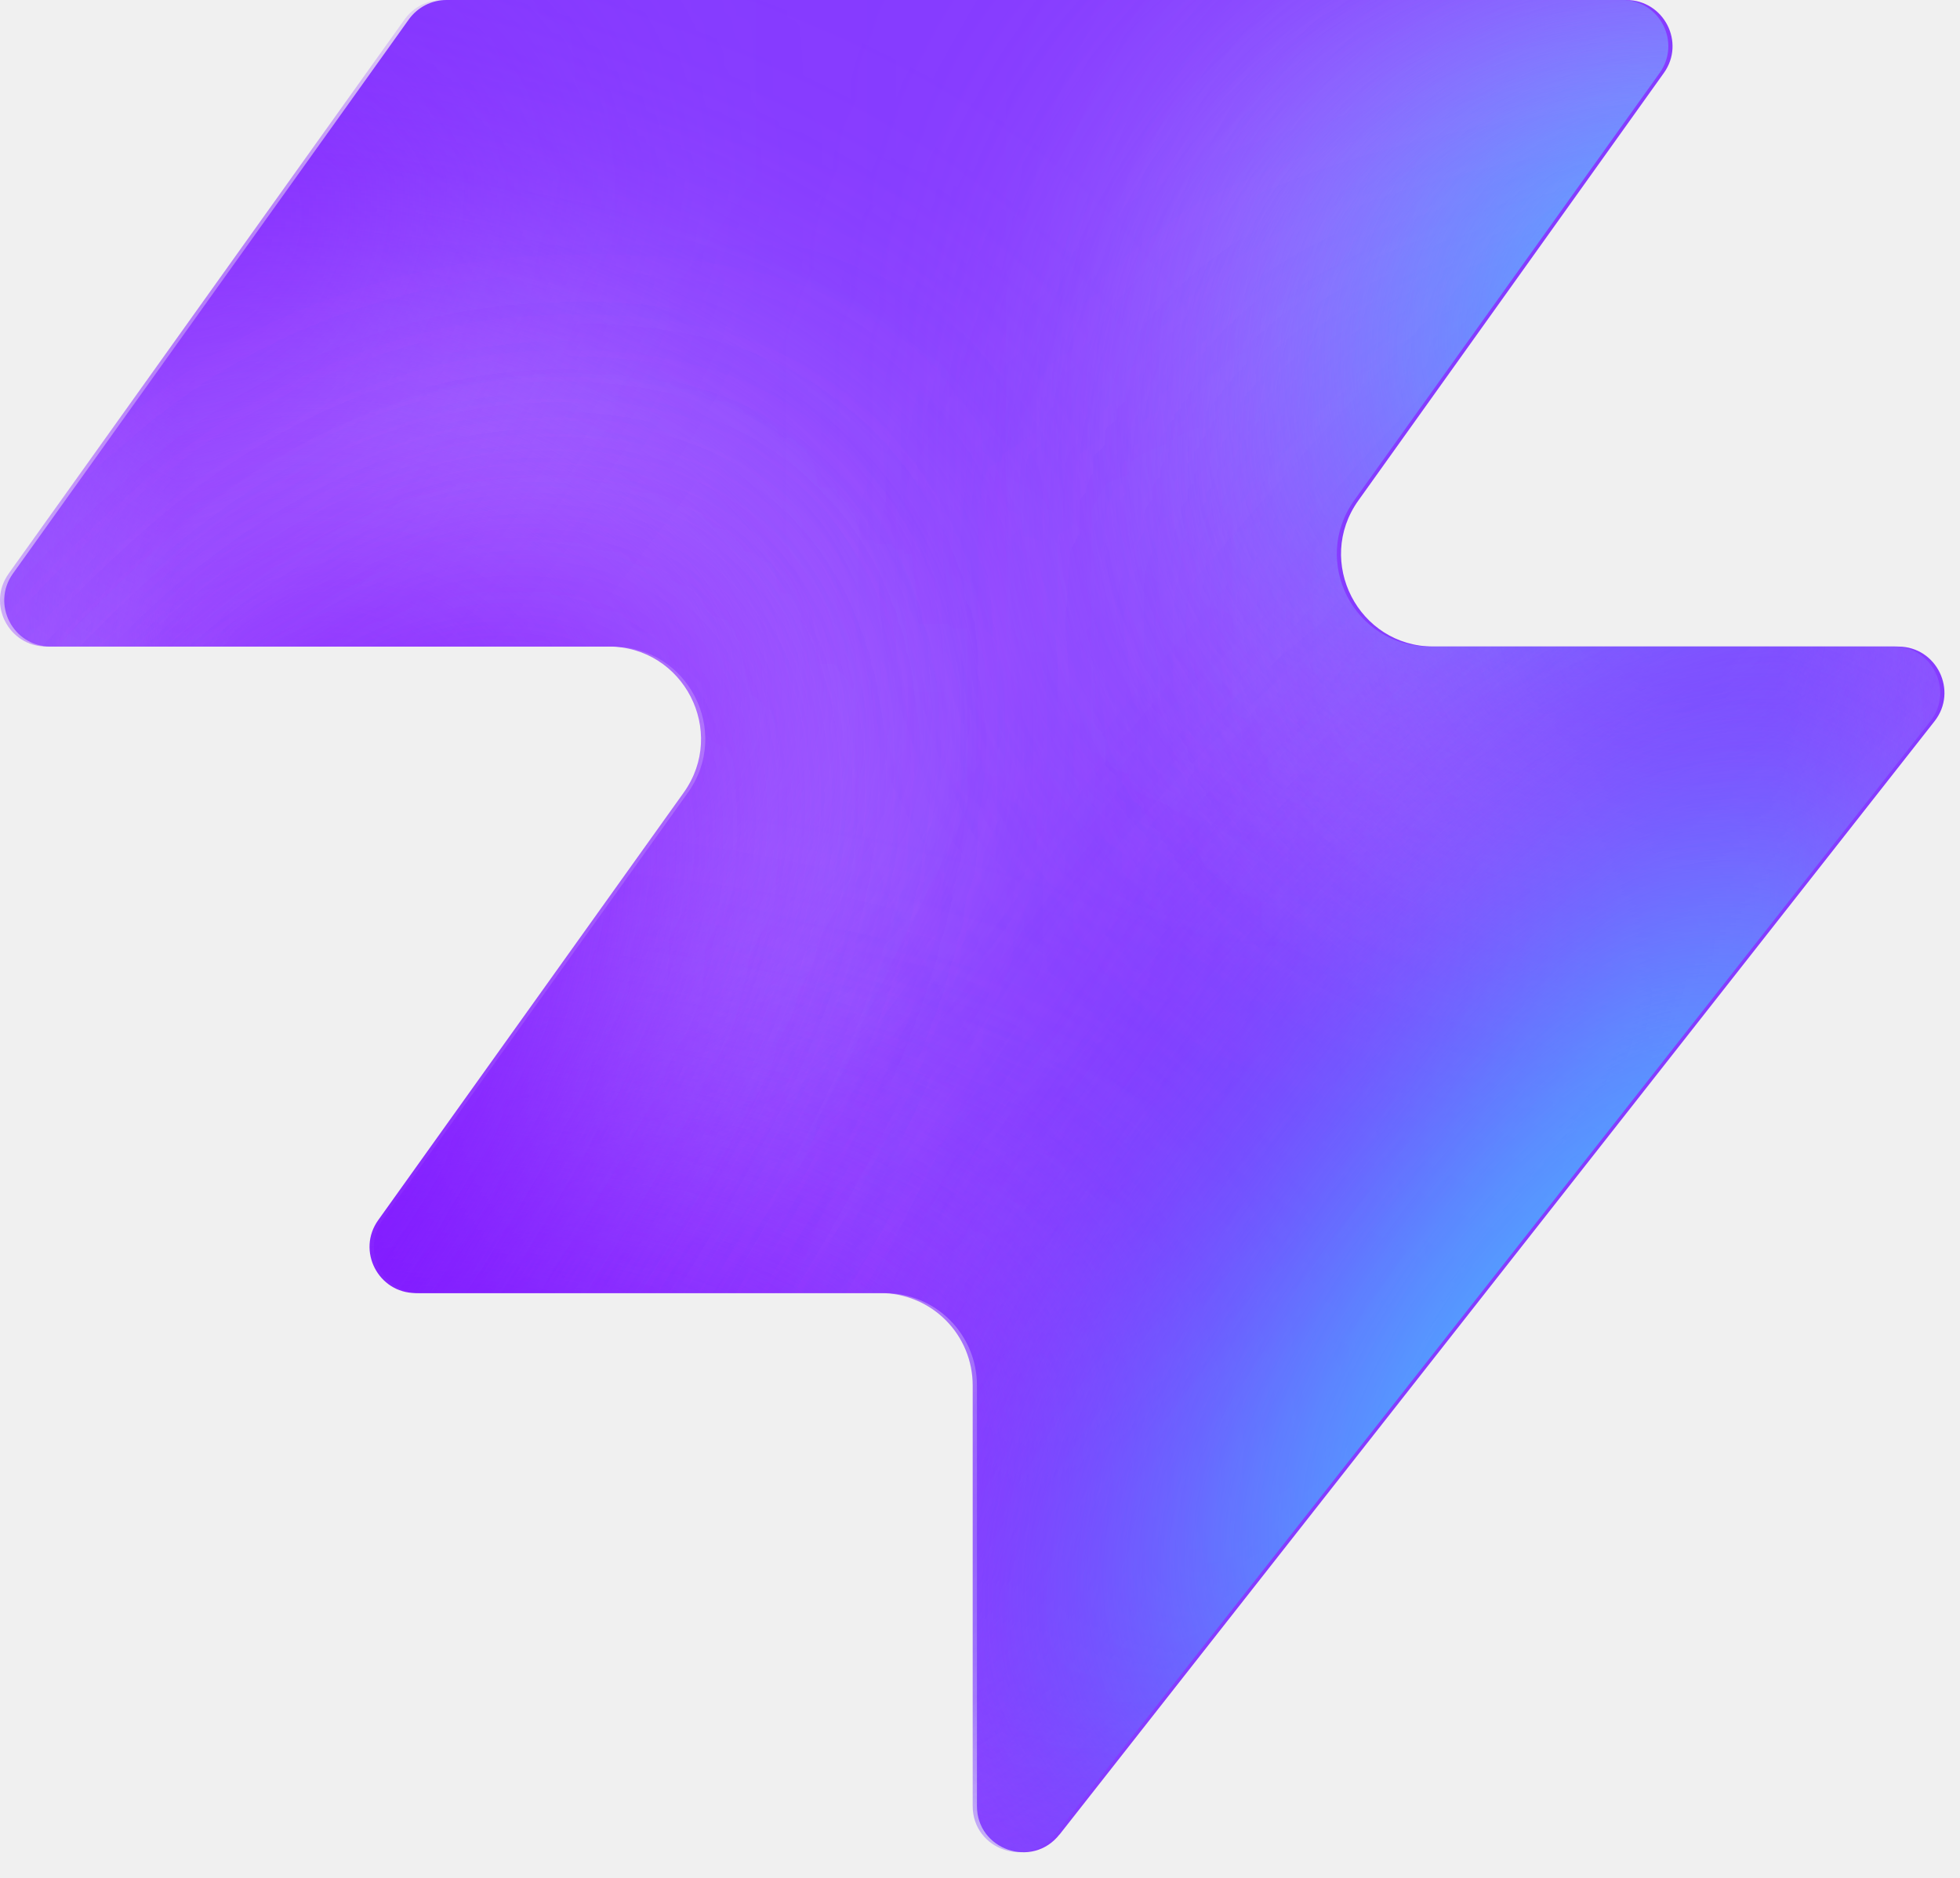
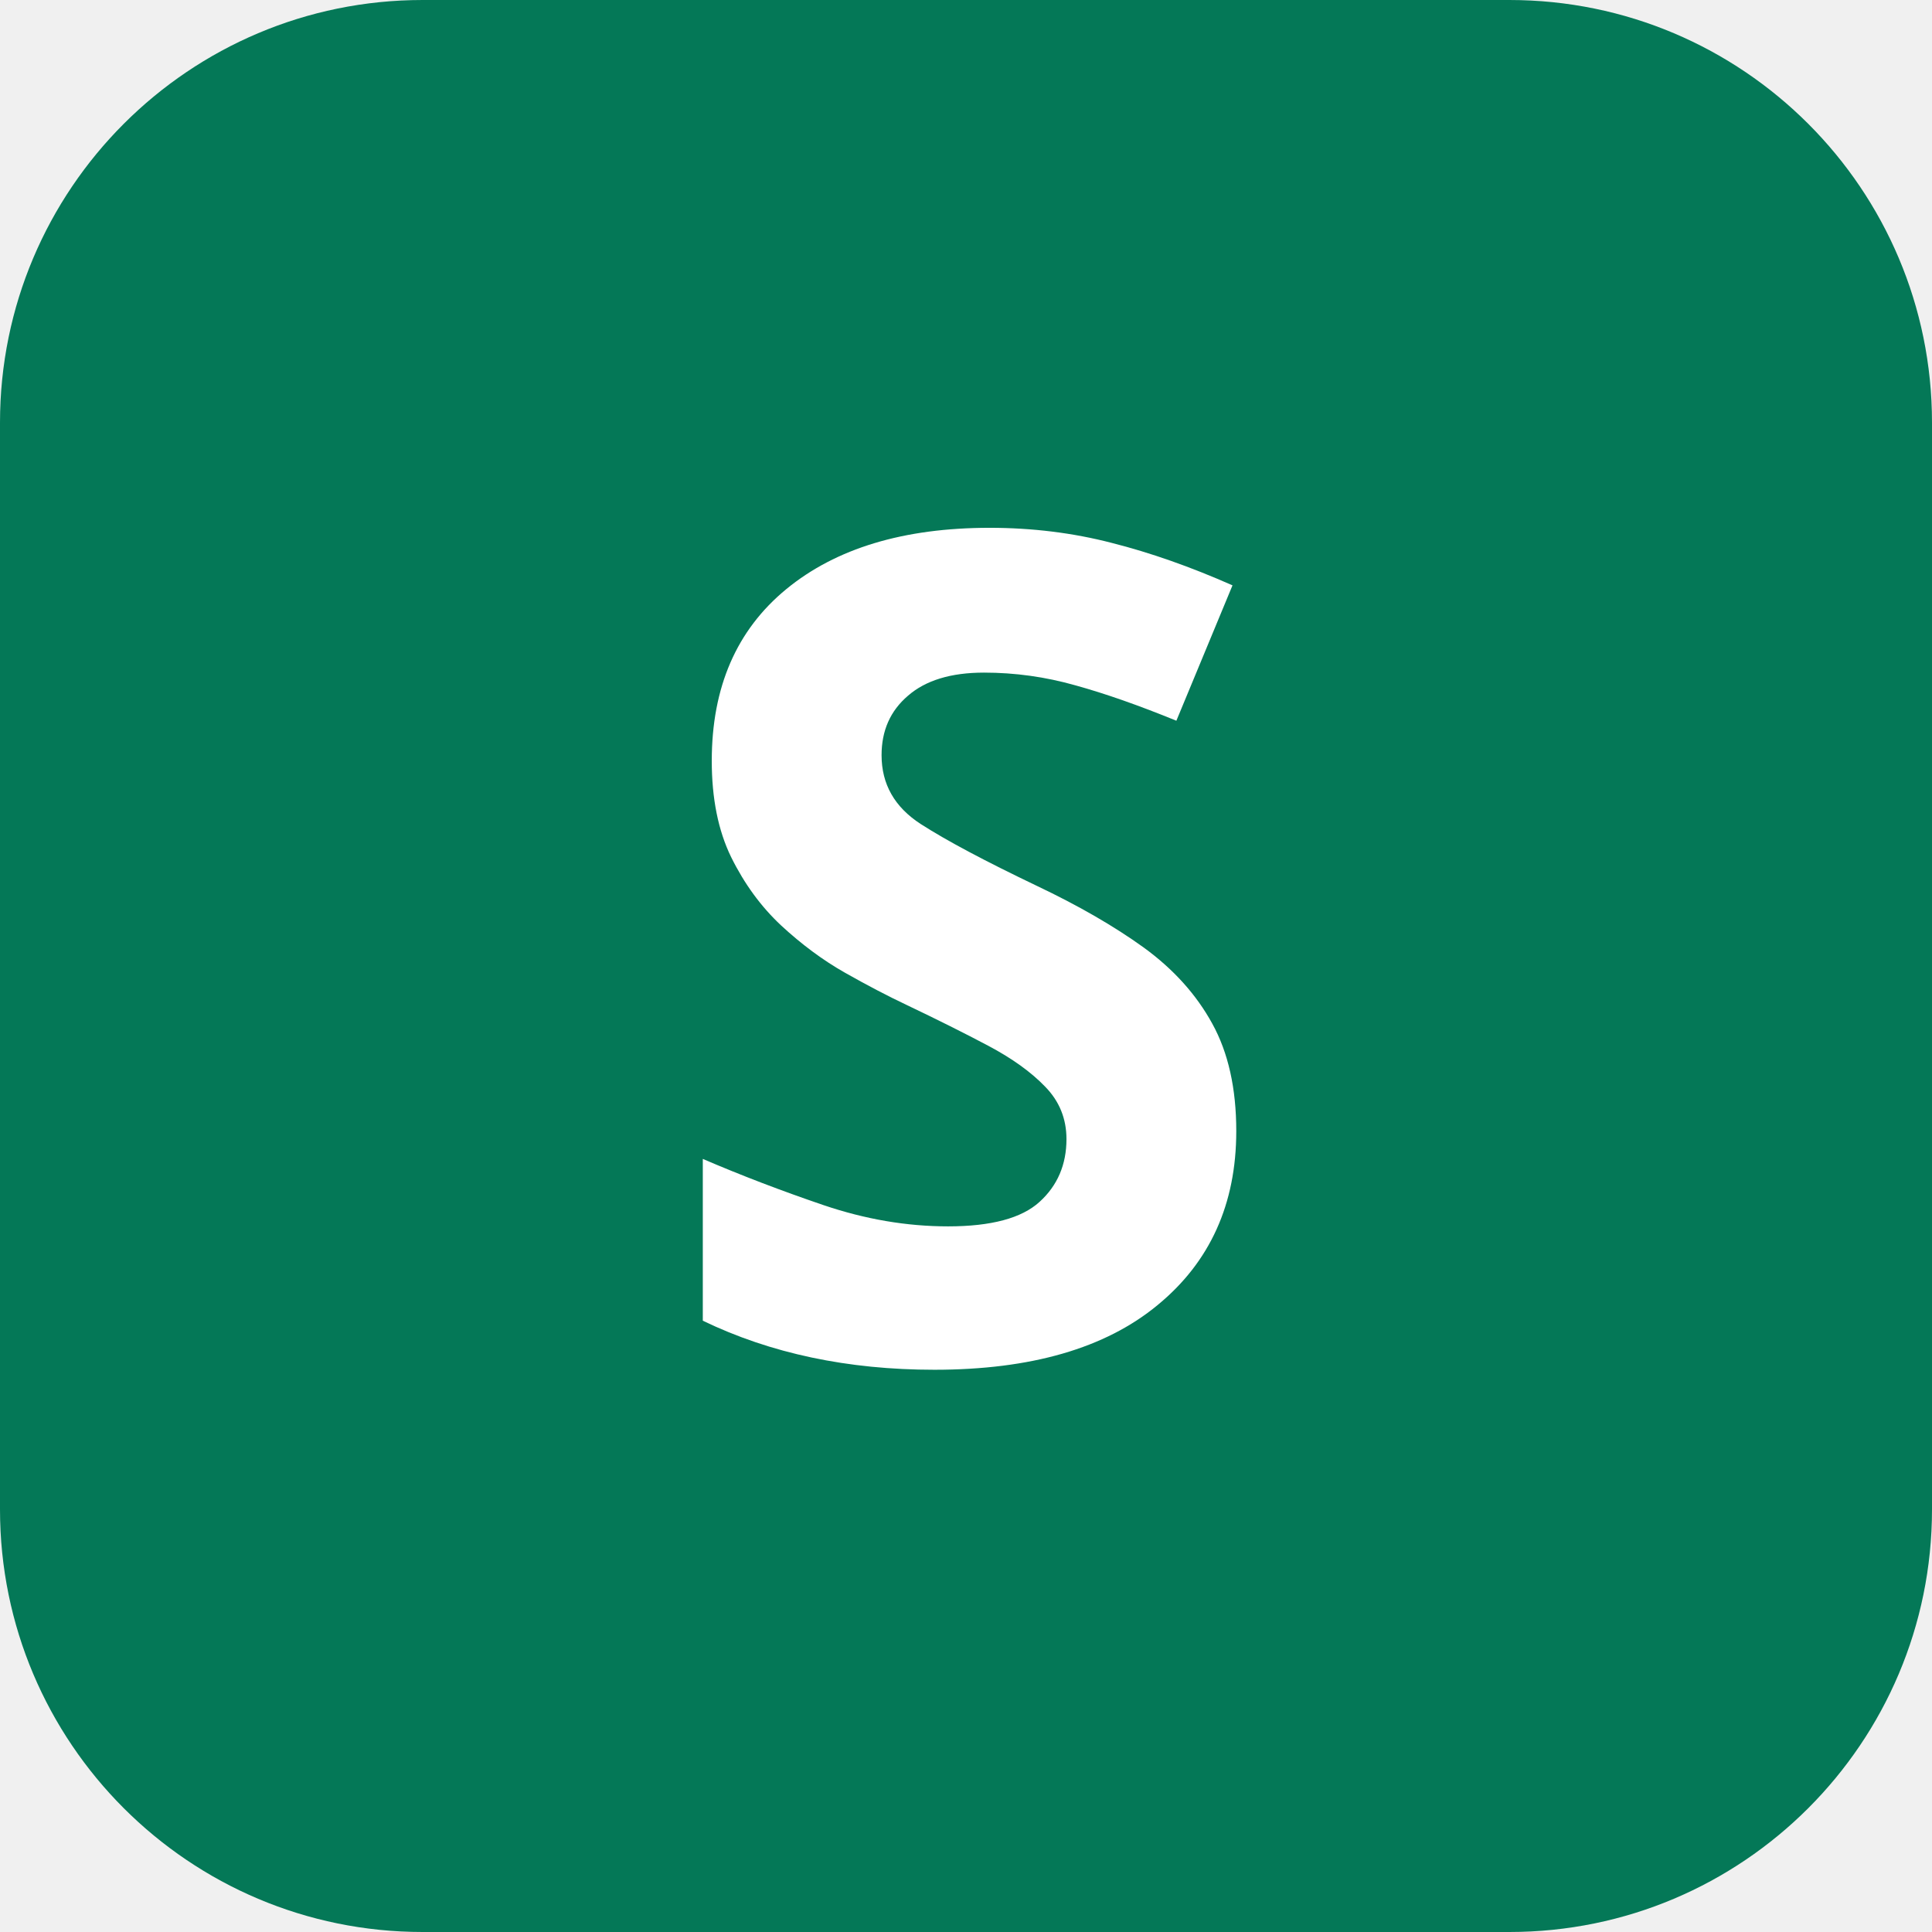
- <svg xmlns="http://www.w3.org/2000/svg" width="48" height="46" fill="none" viewBox="0 0 48 46">
-   <path fill="#863bff" d="M25.946 44.938c-.664.845-2.021.375-2.021-.698V33.937a2.26 2.26 0 0 0-2.262-2.262H10.287c-.92 0-1.456-1.04-.92-1.788l7.48-10.471c1.07-1.497 0-3.578-1.842-3.578H1.237c-.92 0-1.456-1.04-.92-1.788L10.013.474c.214-.297.556-.474.92-.474h28.894c.92 0 1.456 1.04.92 1.788l-7.48 10.471c-1.07 1.498 0 3.579 1.842 3.579h11.377c.943 0 1.473 1.088.89 1.83L25.947 44.94z" style="fill:#863bff;fill:color(display-p3 .525 .23 1);fill-opacity:1" />
-   <mask id="a" width="48" height="46" x="0" y="0" maskUnits="userSpaceOnUse" style="mask-type:alpha">
-     <path fill="#000" d="M25.842 44.938c-.664.844-2.021.375-2.021-.698V33.937a2.26 2.26 0 0 0-2.262-2.262H10.183c-.92 0-1.456-1.04-.92-1.788l7.48-10.471c1.07-1.498 0-3.579-1.842-3.579H1.133c-.92 0-1.456-1.04-.92-1.787L9.91.473c.214-.297.556-.474.92-.474h28.894c.92 0 1.456 1.04.92 1.788l-7.48 10.471c-1.07 1.498 0 3.578 1.842 3.578h11.377c.943 0 1.473 1.088.89 1.832L25.843 44.94z" style="fill:#000;fill-opacity:1" />
-   </mask>
-   <g mask="url(#a)">
-     <g filter="url(#b)">
-       <ellipse cx="5.508" cy="14.704" fill="#ede6ff" rx="5.508" ry="14.704" style="fill:#ede6ff;fill:color(display-p3 .927 .903 1);fill-opacity:1" transform="matrix(.00324 1 1 -.00324 -4.47 31.516)" />
-     </g>
-     <g filter="url(#c)">
-       <ellipse cx="10.399" cy="29.851" fill="#ede6ff" rx="10.399" ry="29.851" style="fill:#ede6ff;fill:color(display-p3 .927 .903 1);fill-opacity:1" transform="matrix(.00324 1 1 -.00324 -39.328 7.883)" />
-     </g>
-     <g filter="url(#d)">
-       <ellipse cx="5.508" cy="30.487" fill="#7e14ff" rx="5.508" ry="30.487" style="fill:#7e14ff;fill:color(display-p3 .492 .077 1);fill-opacity:1" transform="rotate(89.814 -25.913 -14.639)scale(1 -1)" />
-     </g>
-     <g filter="url(#e)">
-       <ellipse cx="5.508" cy="30.599" fill="#7e14ff" rx="5.508" ry="30.599" style="fill:#7e14ff;fill:color(display-p3 .492 .077 1);fill-opacity:1" transform="rotate(89.814 -32.644 -3.334)scale(1 -1)" />
-     </g>
-     <g filter="url(#f)">
-       <ellipse cx="5.508" cy="30.599" fill="#7e14ff" rx="5.508" ry="30.599" style="fill:#7e14ff;fill:color(display-p3 .492 .077 1);fill-opacity:1" transform="matrix(.00324 1 1 -.00324 -34.34 30.47)" />
-     </g>
-     <g filter="url(#g)">
-       <ellipse cx="14.072" cy="22.078" fill="#ede6ff" rx="14.072" ry="22.078" style="fill:#ede6ff;fill:color(display-p3 .927 .903 1);fill-opacity:1" transform="rotate(93.35 24.506 48.493)scale(-1 1)" />
-     </g>
-     <g filter="url(#h)">
-       <ellipse cx="3.47" cy="21.501" fill="#7e14ff" rx="3.47" ry="21.501" style="fill:#7e14ff;fill:color(display-p3 .492 .077 1);fill-opacity:1" transform="rotate(89.009 28.708 47.59)scale(-1 1)" />
-     </g>
-     <g filter="url(#i)">
-       <ellipse cx="3.47" cy="21.501" fill="#7e14ff" rx="3.47" ry="21.501" style="fill:#7e14ff;fill:color(display-p3 .492 .077 1);fill-opacity:1" transform="rotate(89.009 28.708 47.59)scale(-1 1)" />
-     </g>
-     <g filter="url(#j)">
-       <ellipse cx=".387" cy="8.972" fill="#7e14ff" rx="4.407" ry="29.108" style="fill:#7e14ff;fill:color(display-p3 .492 .077 1);fill-opacity:1" transform="rotate(39.51 .387 8.972)" />
-     </g>
-     <g filter="url(#k)">
-       <ellipse cx="47.523" cy="-6.092" fill="#7e14ff" rx="4.407" ry="29.108" style="fill:#7e14ff;fill:color(display-p3 .492 .077 1);fill-opacity:1" transform="rotate(37.892 47.523 -6.092)" />
-     </g>
-     <g filter="url(#l)">
-       <ellipse cx="41.412" cy="6.333" fill="#47bfff" rx="5.971" ry="9.665" style="fill:#47bfff;fill:color(display-p3 .28 .748 1);fill-opacity:1" transform="rotate(37.892 41.412 6.333)" />
-     </g>
-     <g filter="url(#m)">
-       <ellipse cx="-1.879" cy="38.332" fill="#7e14ff" rx="4.407" ry="29.108" style="fill:#7e14ff;fill:color(display-p3 .492 .077 1);fill-opacity:1" transform="rotate(37.892 -1.88 38.332)" />
-     </g>
-     <g filter="url(#n)">
-       <ellipse cx="-1.879" cy="38.332" fill="#7e14ff" rx="4.407" ry="29.108" style="fill:#7e14ff;fill:color(display-p3 .492 .077 1);fill-opacity:1" transform="rotate(37.892 -1.88 38.332)" />
-     </g>
-     <g filter="url(#o)">
-       <ellipse cx="35.651" cy="29.907" fill="#7e14ff" rx="4.407" ry="29.108" style="fill:#7e14ff;fill:color(display-p3 .492 .077 1);fill-opacity:1" transform="rotate(37.892 35.651 29.907)" />
-     </g>
-     <g filter="url(#p)">
-       <ellipse cx="38.418" cy="32.4" fill="#47bfff" rx="5.971" ry="15.297" style="fill:#47bfff;fill:color(display-p3 .28 .748 1);fill-opacity:1" transform="rotate(37.892 38.418 32.4)" />
-     </g>
-   </g>
-   <defs>
-     <filter id="b" width="60.045" height="41.654" x="-19.77" y="16.149" color-interpolation-filters="sRGB" filterUnits="userSpaceOnUse">
-       <feFlood flood-opacity="0" result="BackgroundImageFix" />
-       <feBlend in="SourceGraphic" in2="BackgroundImageFix" result="shape" />
-       <feGaussianBlur result="effect1_foregroundBlur_2002_17158" stdDeviation="7.659" />
-     </filter>
-     <filter id="c" width="90.34" height="51.437" x="-54.613" y="-7.533" color-interpolation-filters="sRGB" filterUnits="userSpaceOnUse">
-       <feFlood flood-opacity="0" result="BackgroundImageFix" />
-       <feBlend in="SourceGraphic" in2="BackgroundImageFix" result="shape" />
-       <feGaussianBlur result="effect1_foregroundBlur_2002_17158" stdDeviation="7.659" />
-     </filter>
-     <filter id="d" width="79.355" height="29.4" x="-49.64" y="2.03" color-interpolation-filters="sRGB" filterUnits="userSpaceOnUse">
-       <feFlood flood-opacity="0" result="BackgroundImageFix" />
-       <feBlend in="SourceGraphic" in2="BackgroundImageFix" result="shape" />
-       <feGaussianBlur result="effect1_foregroundBlur_2002_17158" stdDeviation="4.596" />
-     </filter>
-     <filter id="e" width="79.579" height="29.4" x="-45.045" y="20.029" color-interpolation-filters="sRGB" filterUnits="userSpaceOnUse">
-       <feFlood flood-opacity="0" result="BackgroundImageFix" />
-       <feBlend in="SourceGraphic" in2="BackgroundImageFix" result="shape" />
-       <feGaussianBlur result="effect1_foregroundBlur_2002_17158" stdDeviation="4.596" />
-     </filter>
-     <filter id="f" width="79.579" height="29.4" x="-43.513" y="21.178" color-interpolation-filters="sRGB" filterUnits="userSpaceOnUse">
-       <feFlood flood-opacity="0" result="BackgroundImageFix" />
-       <feBlend in="SourceGraphic" in2="BackgroundImageFix" result="shape" />
-       <feGaussianBlur result="effect1_foregroundBlur_2002_17158" stdDeviation="4.596" />
-     </filter>
-     <filter id="g" width="74.749" height="58.852" x="15.756" y="-17.901" color-interpolation-filters="sRGB" filterUnits="userSpaceOnUse">
-       <feFlood flood-opacity="0" result="BackgroundImageFix" />
-       <feBlend in="SourceGraphic" in2="BackgroundImageFix" result="shape" />
-       <feGaussianBlur result="effect1_foregroundBlur_2002_17158" stdDeviation="7.659" />
-     </filter>
-     <filter id="h" width="61.377" height="25.362" x="23.548" y="2.284" color-interpolation-filters="sRGB" filterUnits="userSpaceOnUse">
-       <feFlood flood-opacity="0" result="BackgroundImageFix" />
-       <feBlend in="SourceGraphic" in2="BackgroundImageFix" result="shape" />
-       <feGaussianBlur result="effect1_foregroundBlur_2002_17158" stdDeviation="4.596" />
-     </filter>
-     <filter id="i" width="61.377" height="25.362" x="23.548" y="2.284" color-interpolation-filters="sRGB" filterUnits="userSpaceOnUse">
-       <feFlood flood-opacity="0" result="BackgroundImageFix" />
-       <feBlend in="SourceGraphic" in2="BackgroundImageFix" result="shape" />
-       <feGaussianBlur result="effect1_foregroundBlur_2002_17158" stdDeviation="4.596" />
-     </filter>
-     <filter id="j" width="56.045" height="63.649" x="-27.636" y="-22.853" color-interpolation-filters="sRGB" filterUnits="userSpaceOnUse">
-       <feFlood flood-opacity="0" result="BackgroundImageFix" />
-       <feBlend in="SourceGraphic" in2="BackgroundImageFix" result="shape" />
-       <feGaussianBlur result="effect1_foregroundBlur_2002_17158" stdDeviation="4.596" />
-     </filter>
-     <filter id="k" width="54.814" height="64.646" x="20.116" y="-38.415" color-interpolation-filters="sRGB" filterUnits="userSpaceOnUse">
-       <feFlood flood-opacity="0" result="BackgroundImageFix" />
-       <feBlend in="SourceGraphic" in2="BackgroundImageFix" result="shape" />
-       <feGaussianBlur result="effect1_foregroundBlur_2002_17158" stdDeviation="4.596" />
-     </filter>
-     <filter id="l" width="33.541" height="35.313" x="24.641" y="-11.323" color-interpolation-filters="sRGB" filterUnits="userSpaceOnUse">
-       <feFlood flood-opacity="0" result="BackgroundImageFix" />
-       <feBlend in="SourceGraphic" in2="BackgroundImageFix" result="shape" />
-       <feGaussianBlur result="effect1_foregroundBlur_2002_17158" stdDeviation="4.596" />
-     </filter>
-     <filter id="m" width="54.814" height="64.646" x="-29.286" y="6.009" color-interpolation-filters="sRGB" filterUnits="userSpaceOnUse">
-       <feFlood flood-opacity="0" result="BackgroundImageFix" />
-       <feBlend in="SourceGraphic" in2="BackgroundImageFix" result="shape" />
-       <feGaussianBlur result="effect1_foregroundBlur_2002_17158" stdDeviation="4.596" />
-     </filter>
-     <filter id="n" width="54.814" height="64.646" x="-29.286" y="6.009" color-interpolation-filters="sRGB" filterUnits="userSpaceOnUse">
-       <feFlood flood-opacity="0" result="BackgroundImageFix" />
-       <feBlend in="SourceGraphic" in2="BackgroundImageFix" result="shape" />
-       <feGaussianBlur result="effect1_foregroundBlur_2002_17158" stdDeviation="4.596" />
-     </filter>
-     <filter id="o" width="54.814" height="64.646" x="8.244" y="-2.416" color-interpolation-filters="sRGB" filterUnits="userSpaceOnUse">
-       <feFlood flood-opacity="0" result="BackgroundImageFix" />
-       <feBlend in="SourceGraphic" in2="BackgroundImageFix" result="shape" />
-       <feGaussianBlur result="effect1_foregroundBlur_2002_17158" stdDeviation="4.596" />
-     </filter>
-     <filter id="p" width="39.409" height="43.623" x="18.713" y="10.588" color-interpolation-filters="sRGB" filterUnits="userSpaceOnUse">
-       <feFlood flood-opacity="0" result="BackgroundImageFix" />
-       <feBlend in="SourceGraphic" in2="BackgroundImageFix" result="shape" />
-       <feGaussianBlur result="effect1_foregroundBlur_2002_17158" stdDeviation="4.596" />
-     </filter>
-   </defs>
+ <svg xmlns="http://www.w3.org/2000/svg" viewBox="0 0 64 64">
+   <rect width="64" height="64" rx="14" fill="#047857" />
+   <text x="32" y="45" font-size="38" font-family="system-ui,sans-serif" font-weight="700" text-anchor="middle" fill="#fff">S</text>
</svg>
